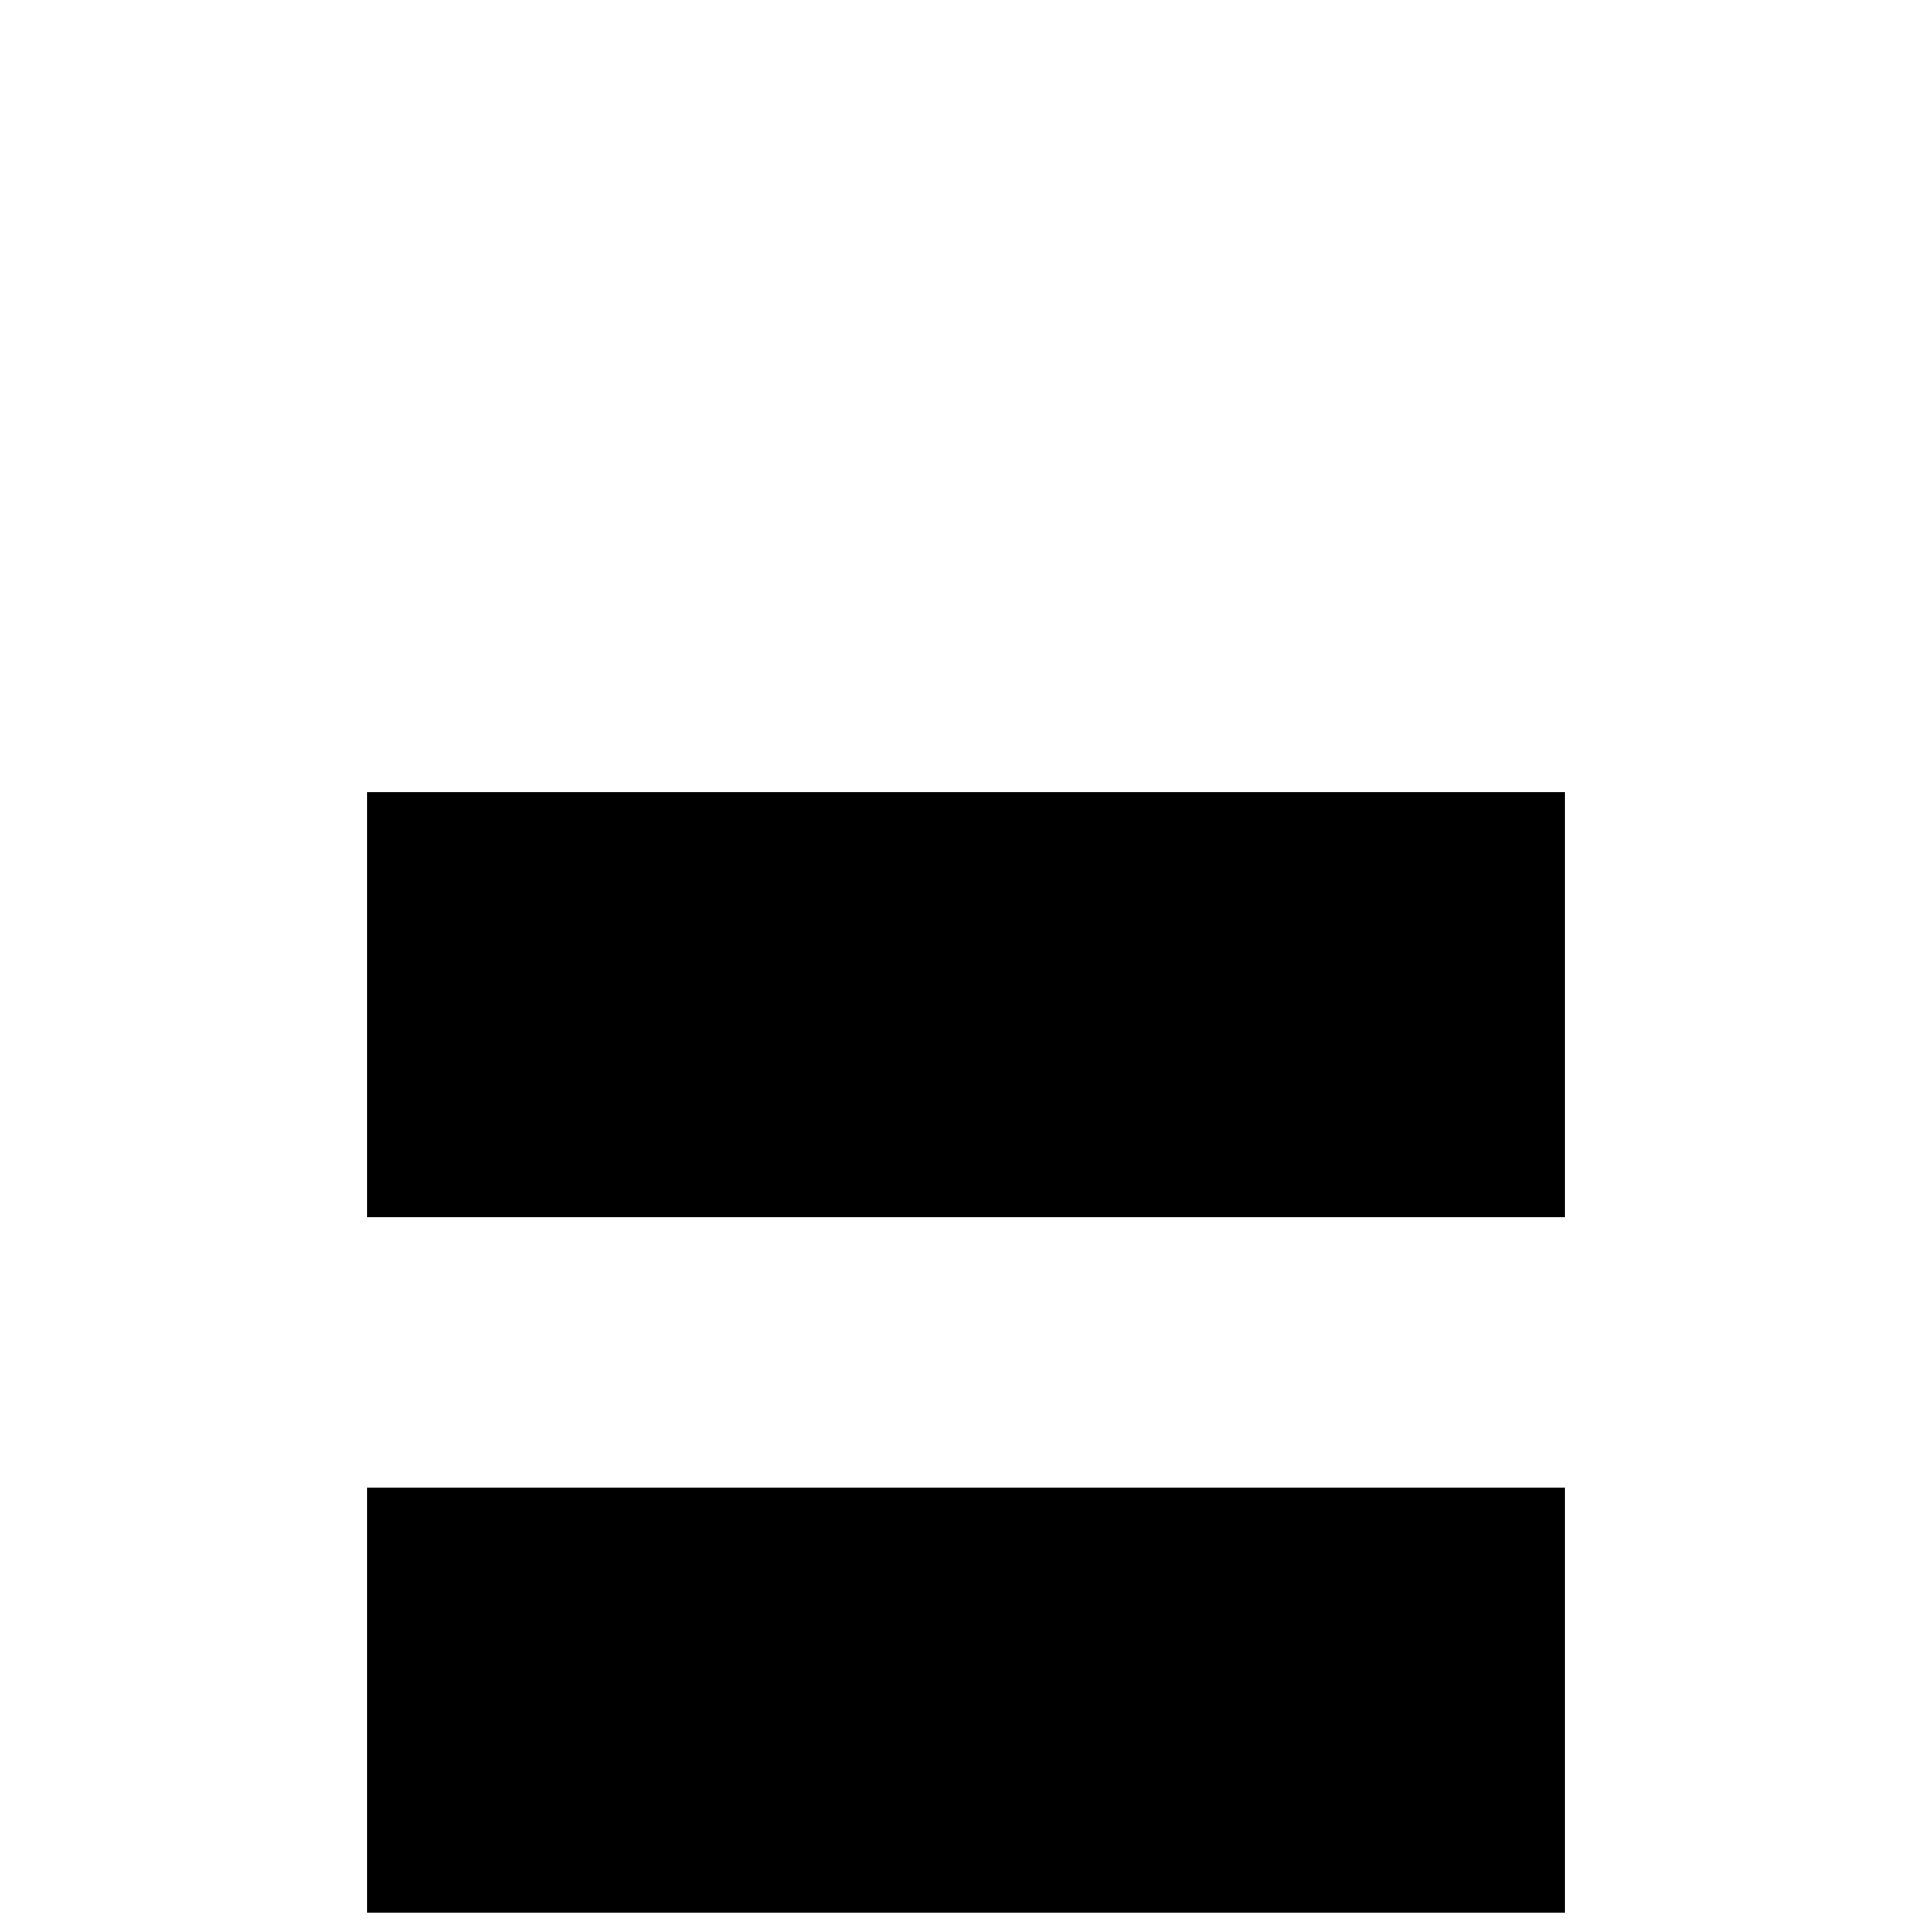
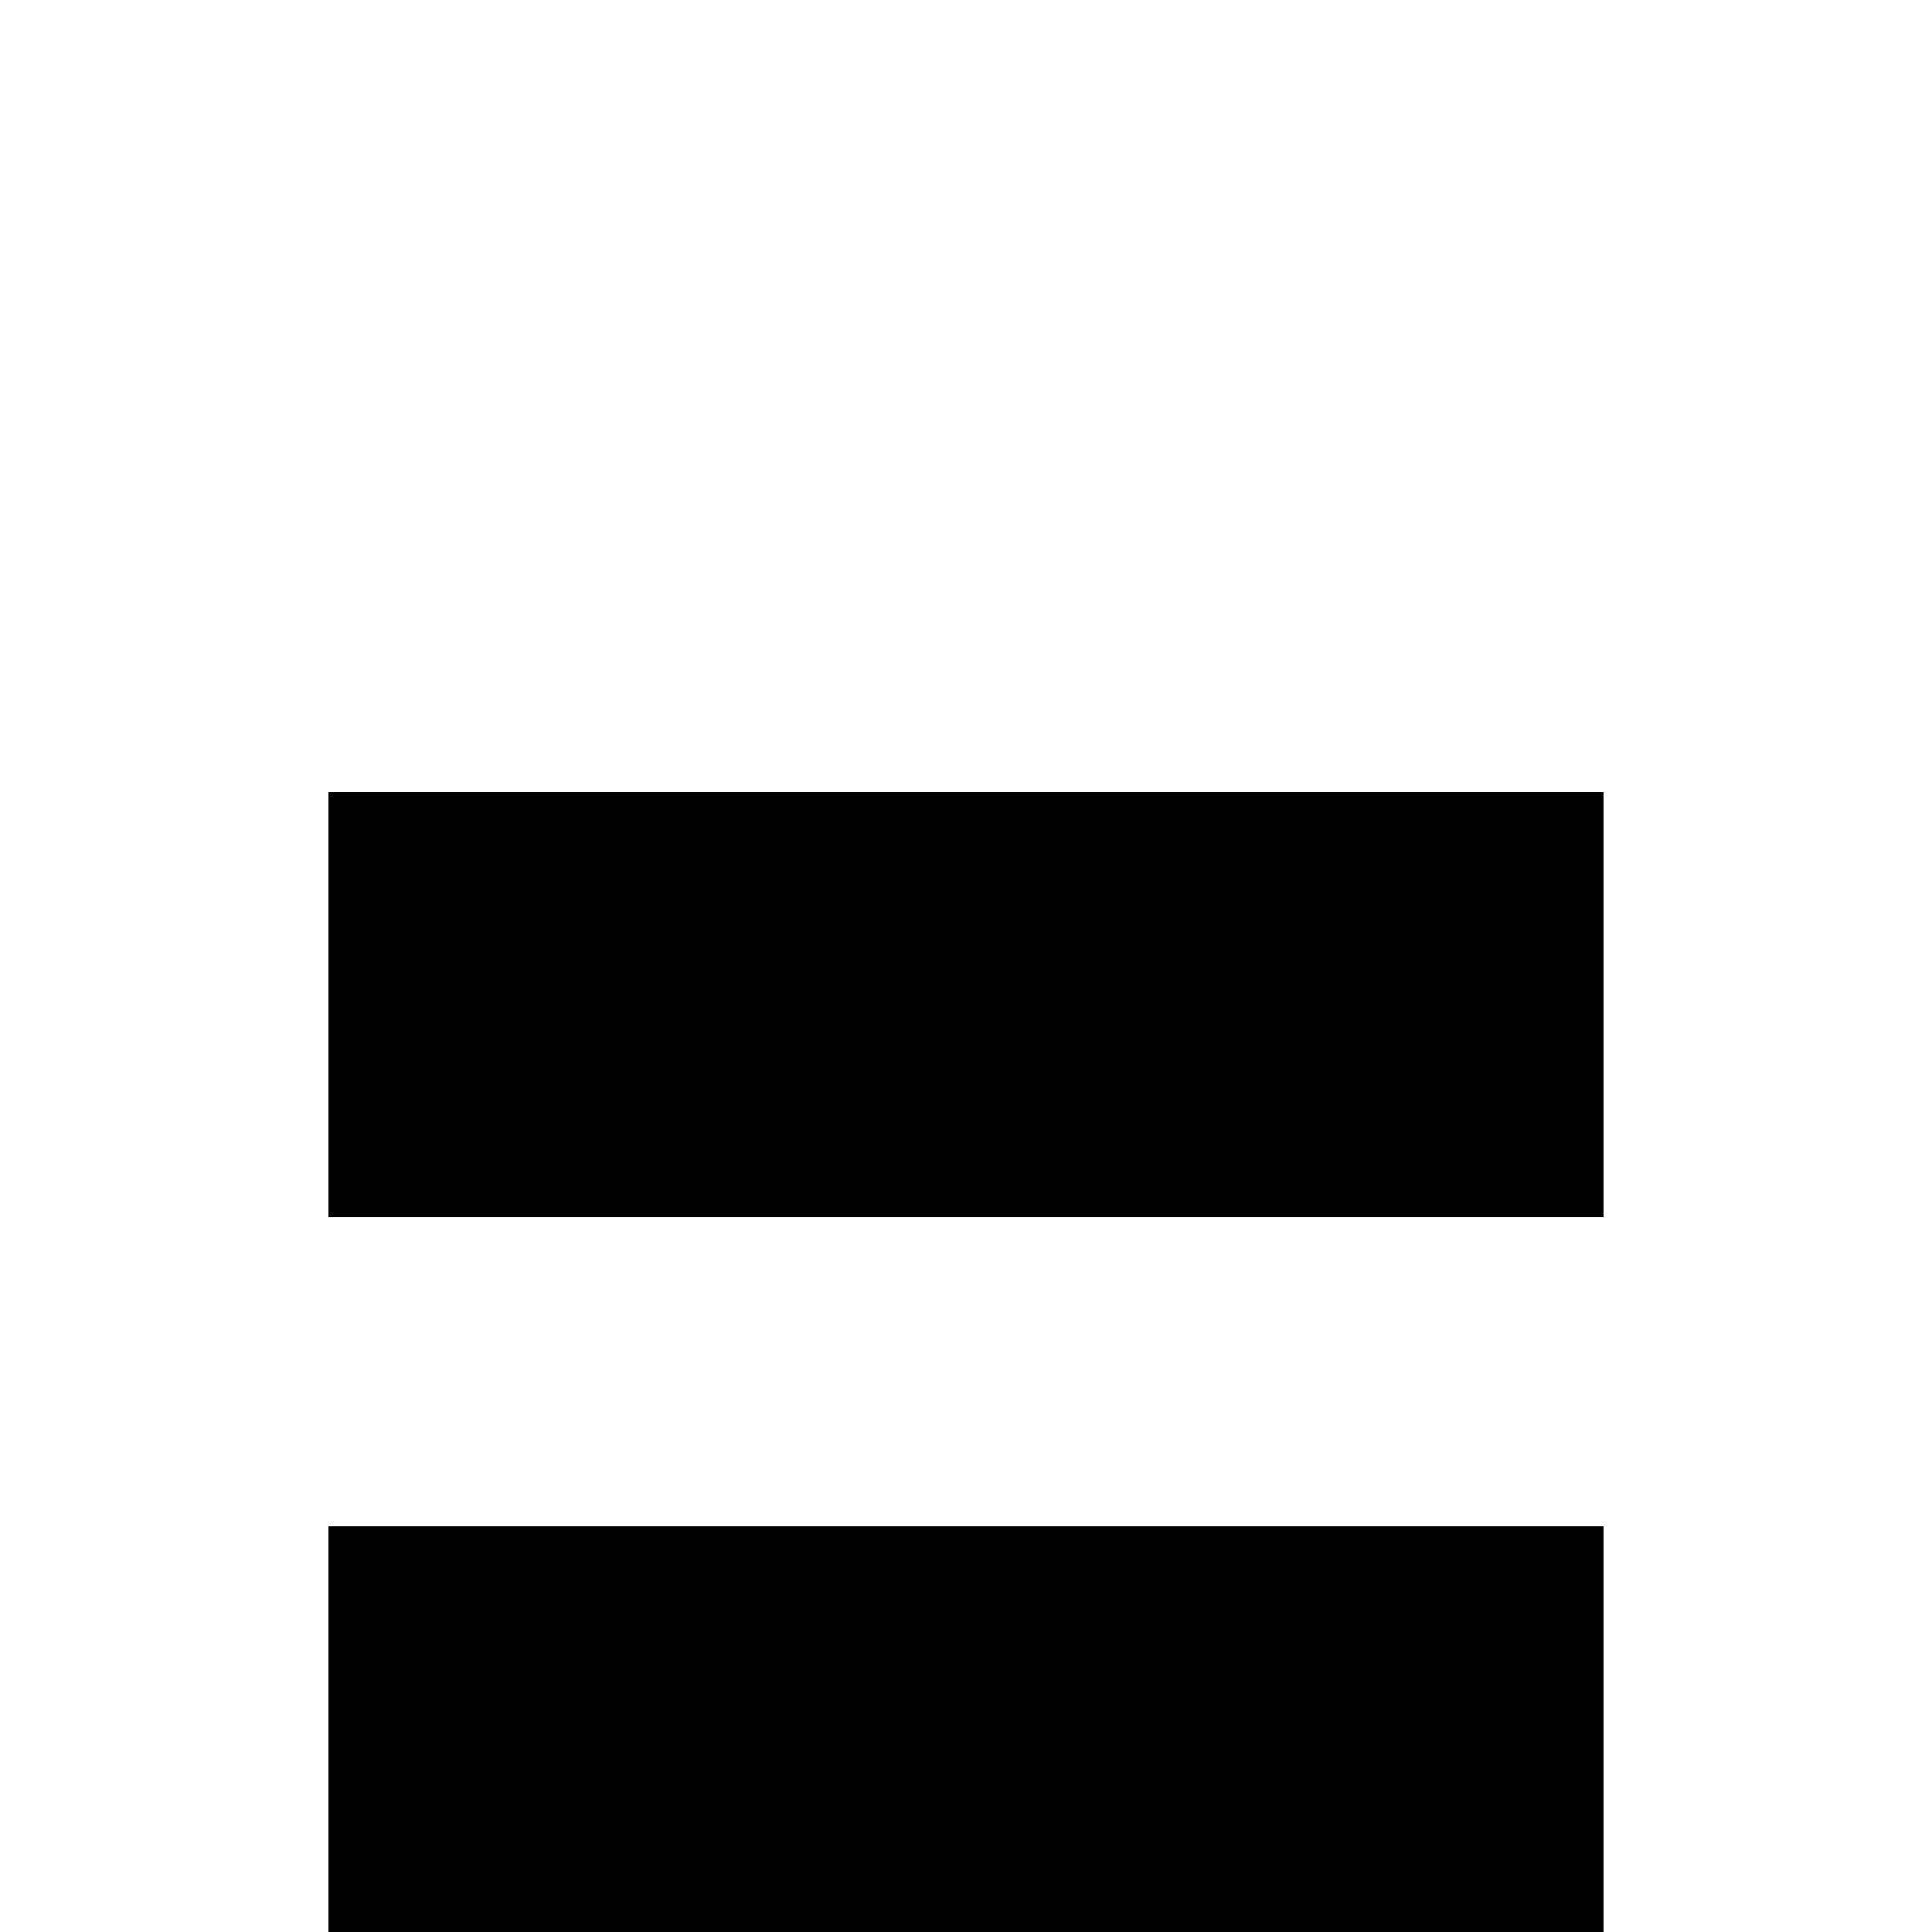
<svg xmlns="http://www.w3.org/2000/svg" viewBox="0 0 50 50" fill="transparent">
-   <rect x="10" y="39" width="30" height="10" stroke="#000000" fill="#000000" />
-   <rect x="10" y="21" width="30" height="10" stroke="#000000" fill="#000000" />
+   <rect x="9" y="40" width="32" height="10" stroke="#000000" fill="#000000" />
+   <rect x="9" y="21" width="32" height="10" stroke="#000000" fill="#000000" />
</svg>
